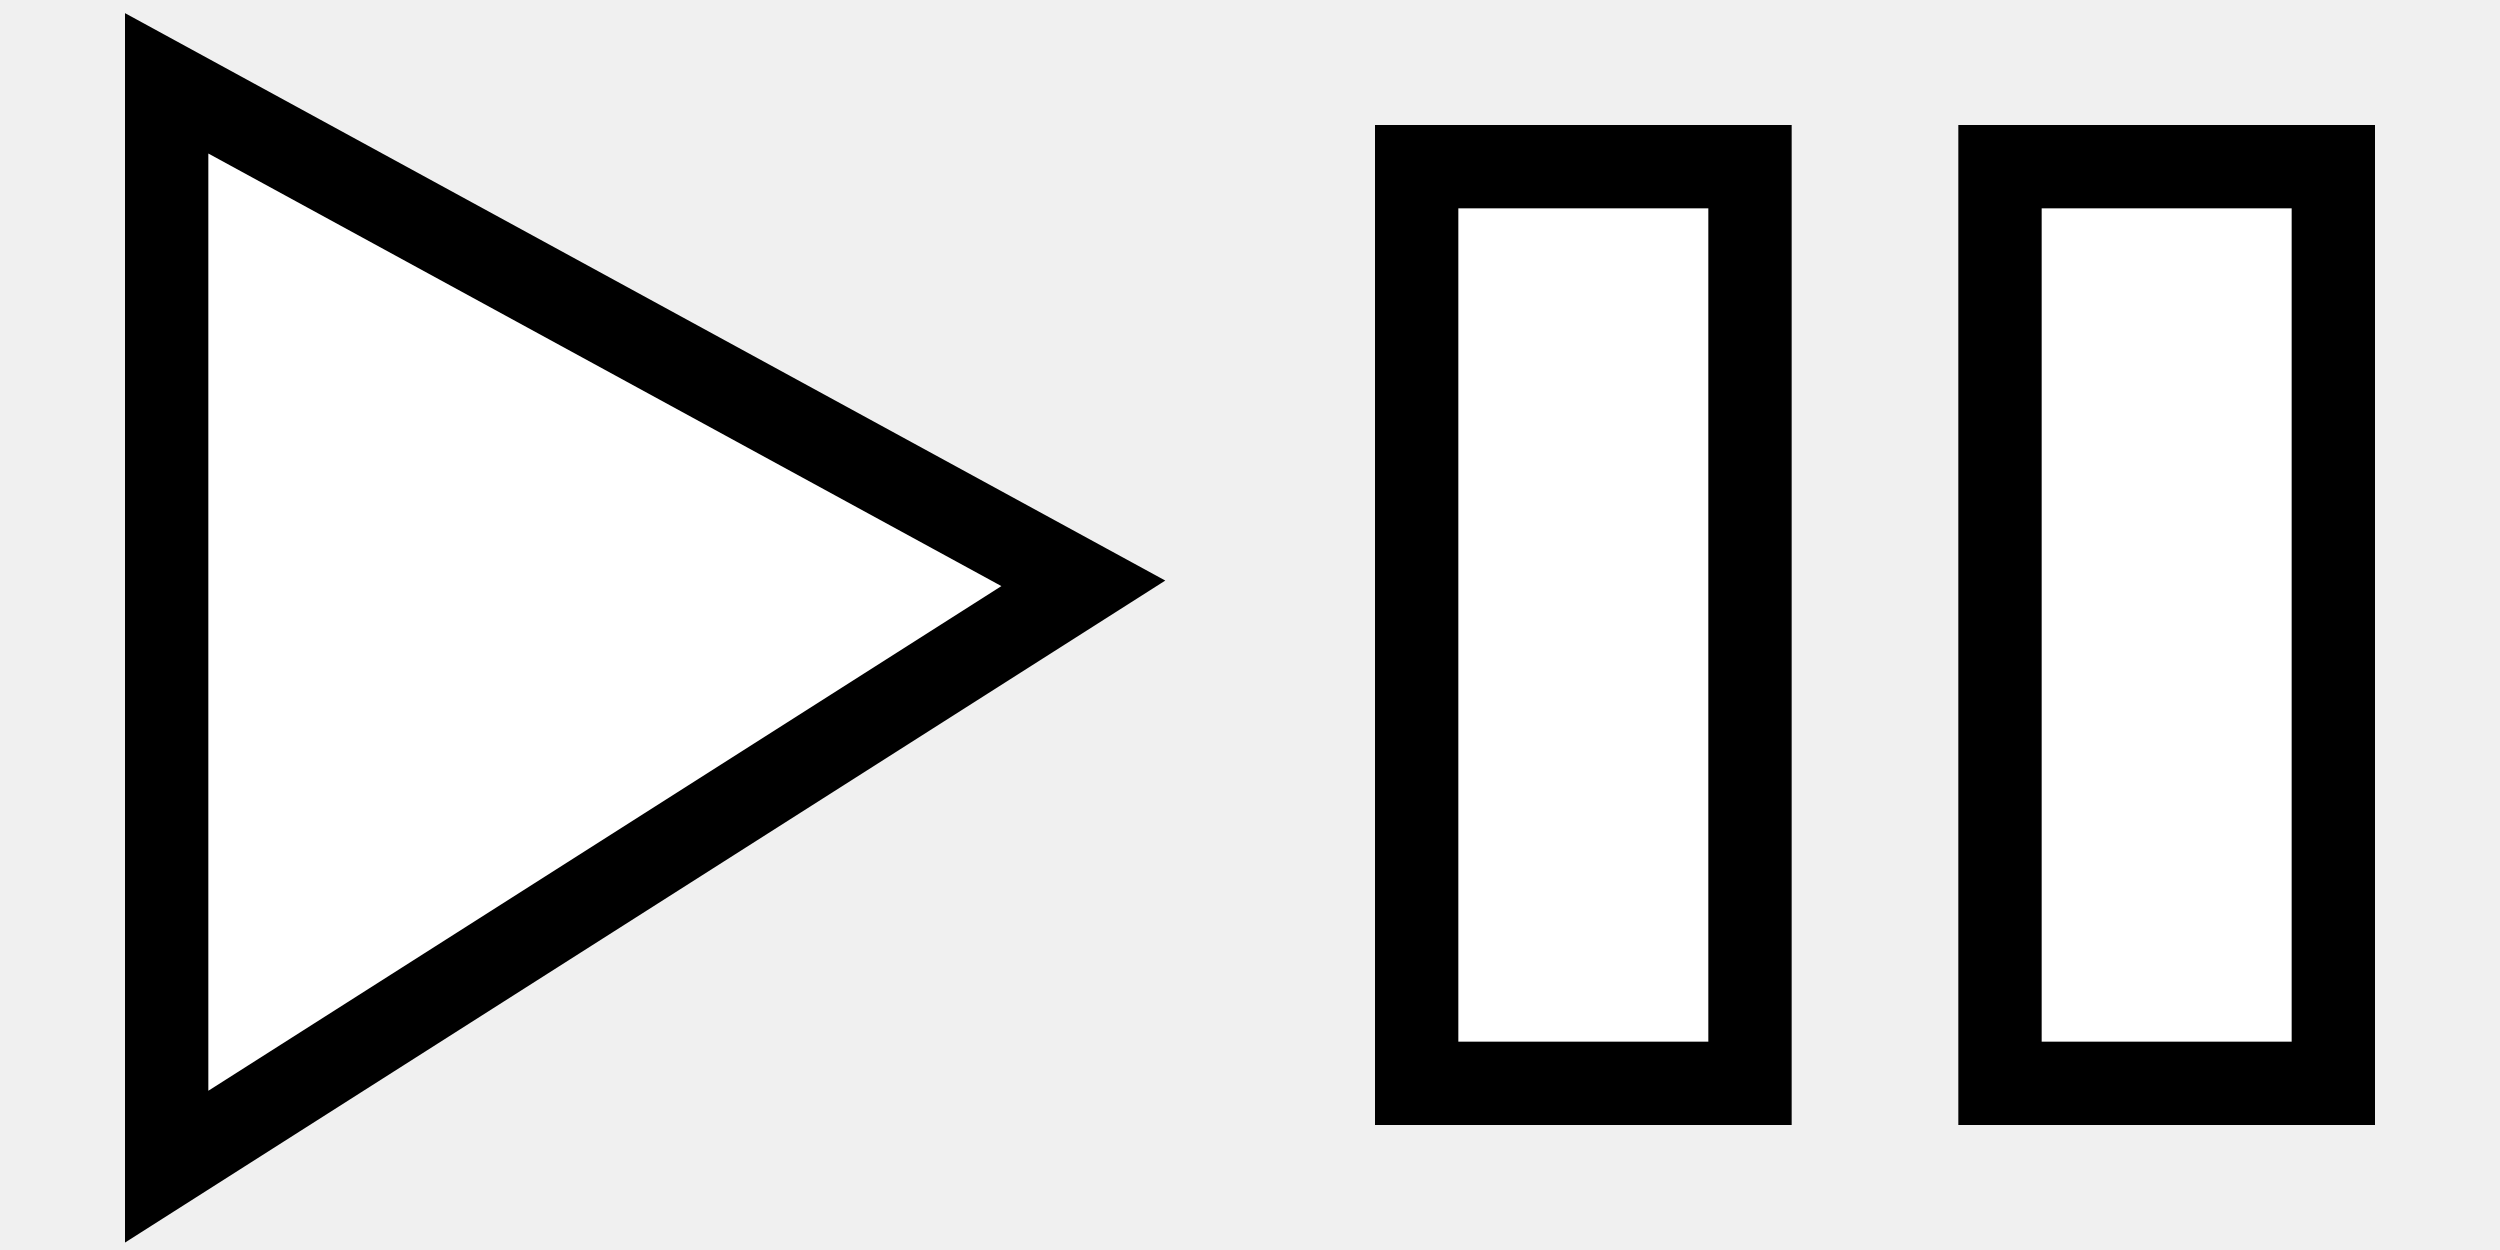
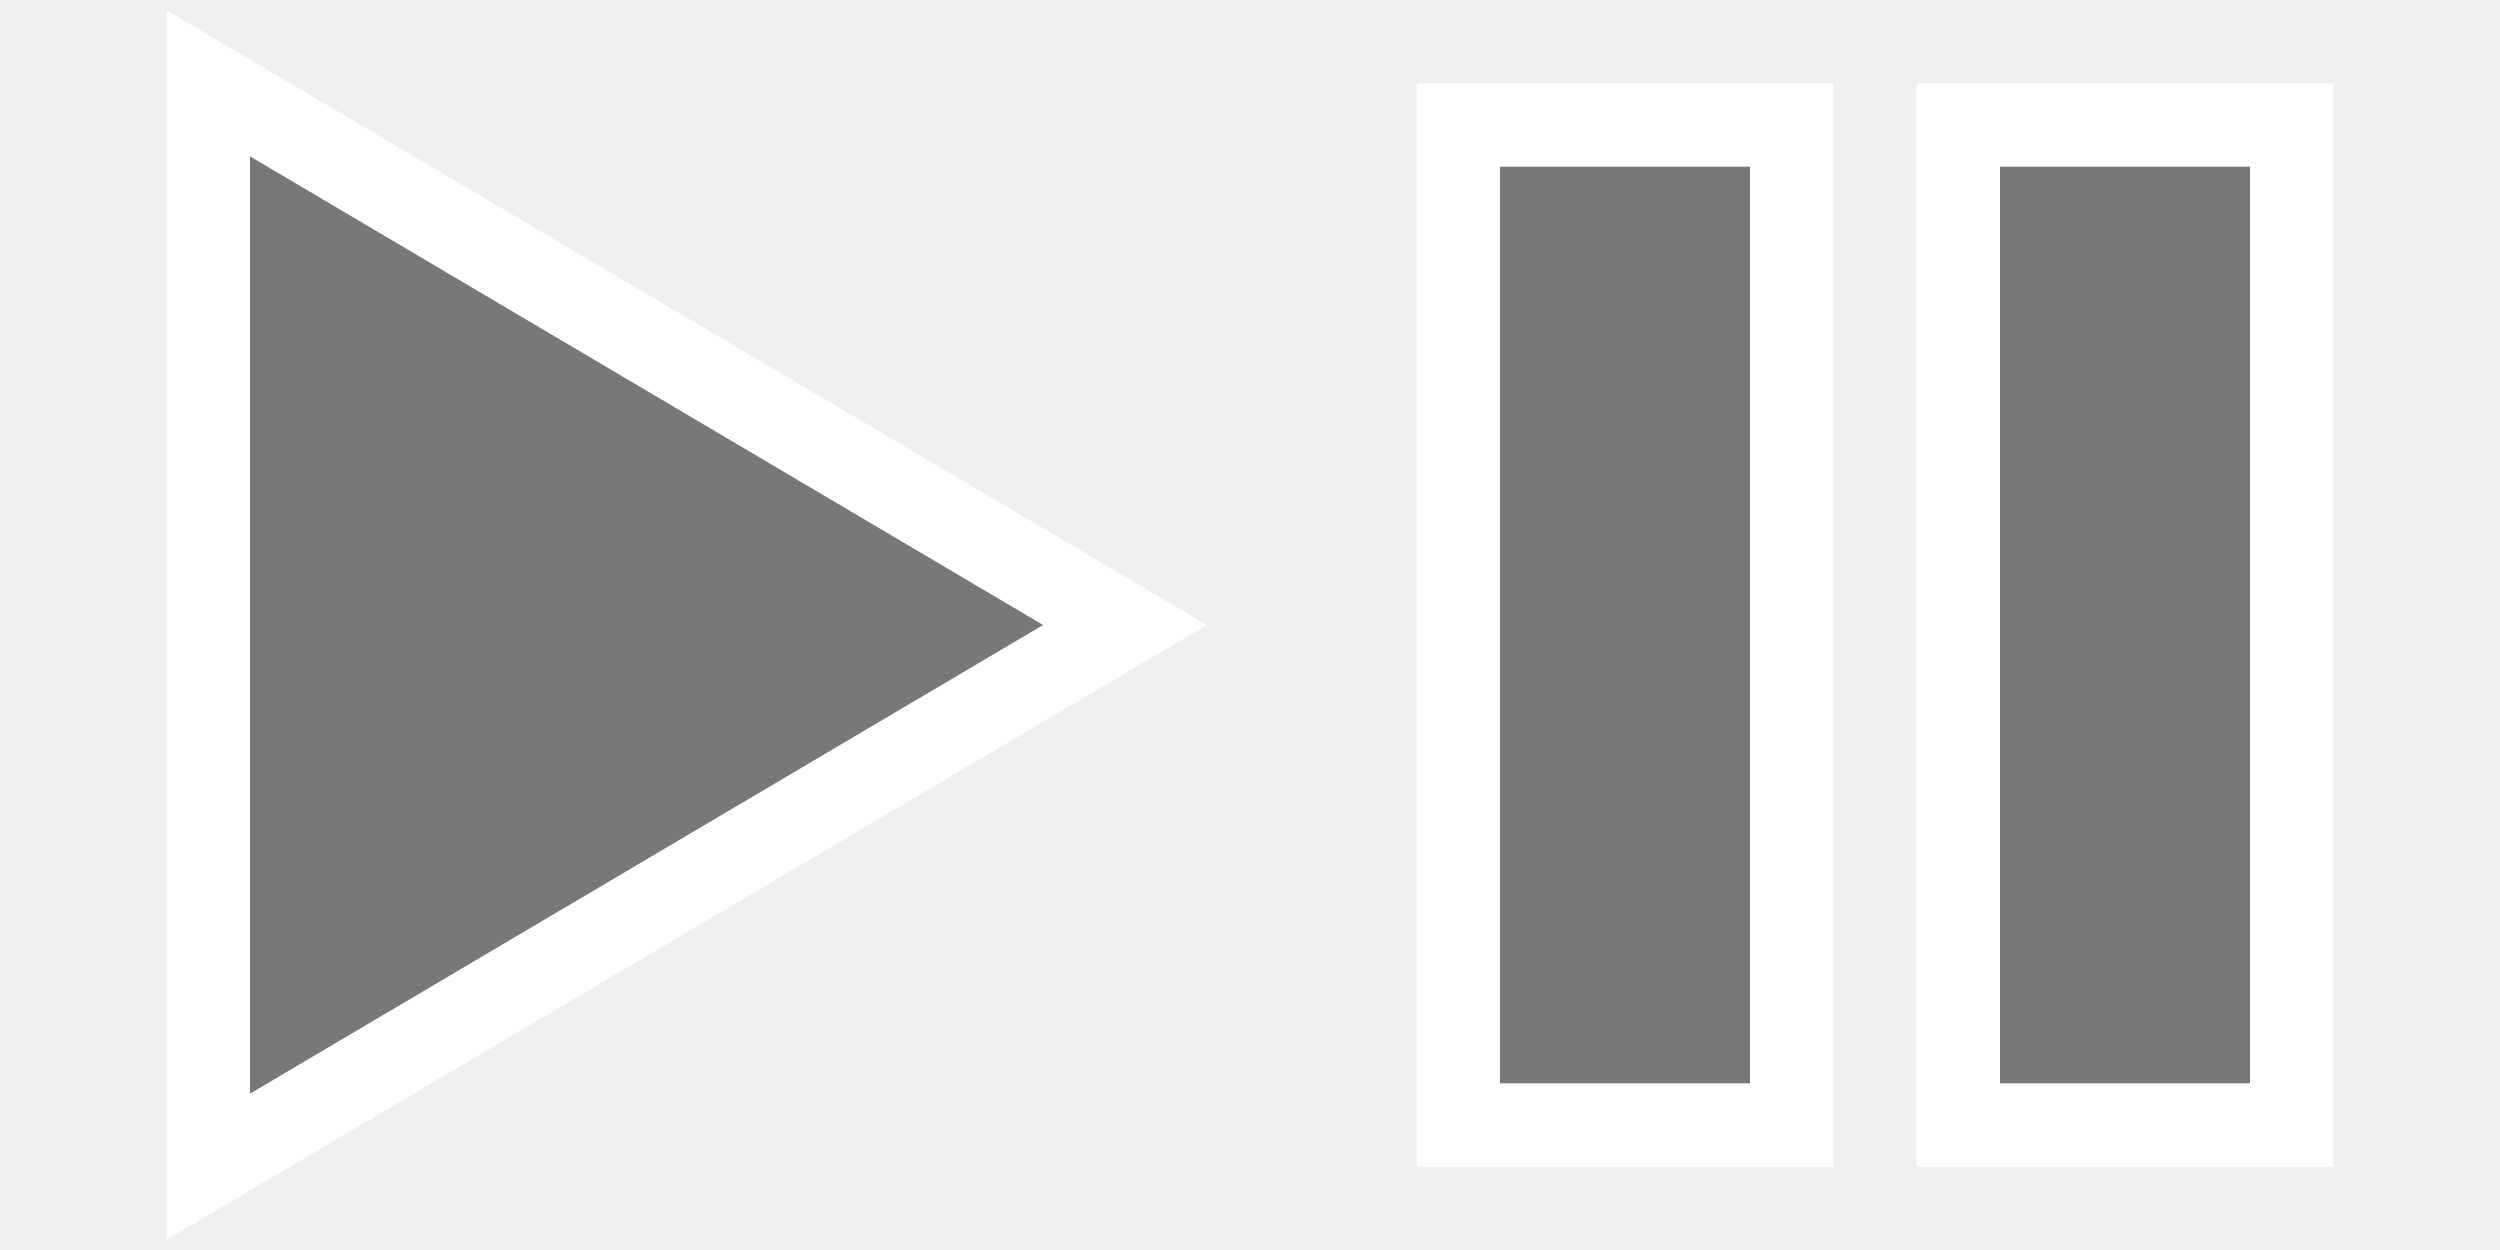
- <svg xmlns="http://www.w3.org/2000/svg" version="1.1" width="30" height="15">
-   <polygon points="2,1 2,14 13,7" stroke="black" stroke-width="1" fill="white" />
-   <rect x="17" y="2" width="4" height="11" stroke="black" stroke-width="1" fill="white" />
-   <rect x="24" y="2" width="4" height="11" stroke="black" stroke-width="1" fill="white" />
+ <svg xmlns="http://www.w3.org/2000/svg" version="1.1" width="60" height="30">
+   <polygon points="5,2 5,28 27,15" stroke="#fff" stroke-width="2" fill="#000" fill-opacity="0.5" />
+   <rect x="35" y="3" width="8" height="24" stroke="#fff" stroke-width="2" fill="#000" fill-opacity="0.5" />
+   <rect x="47" y="3" width="8" height="24" stroke="#fff" stroke-width="2" fill="#000" fill-opacity="0.5" />
</svg>
